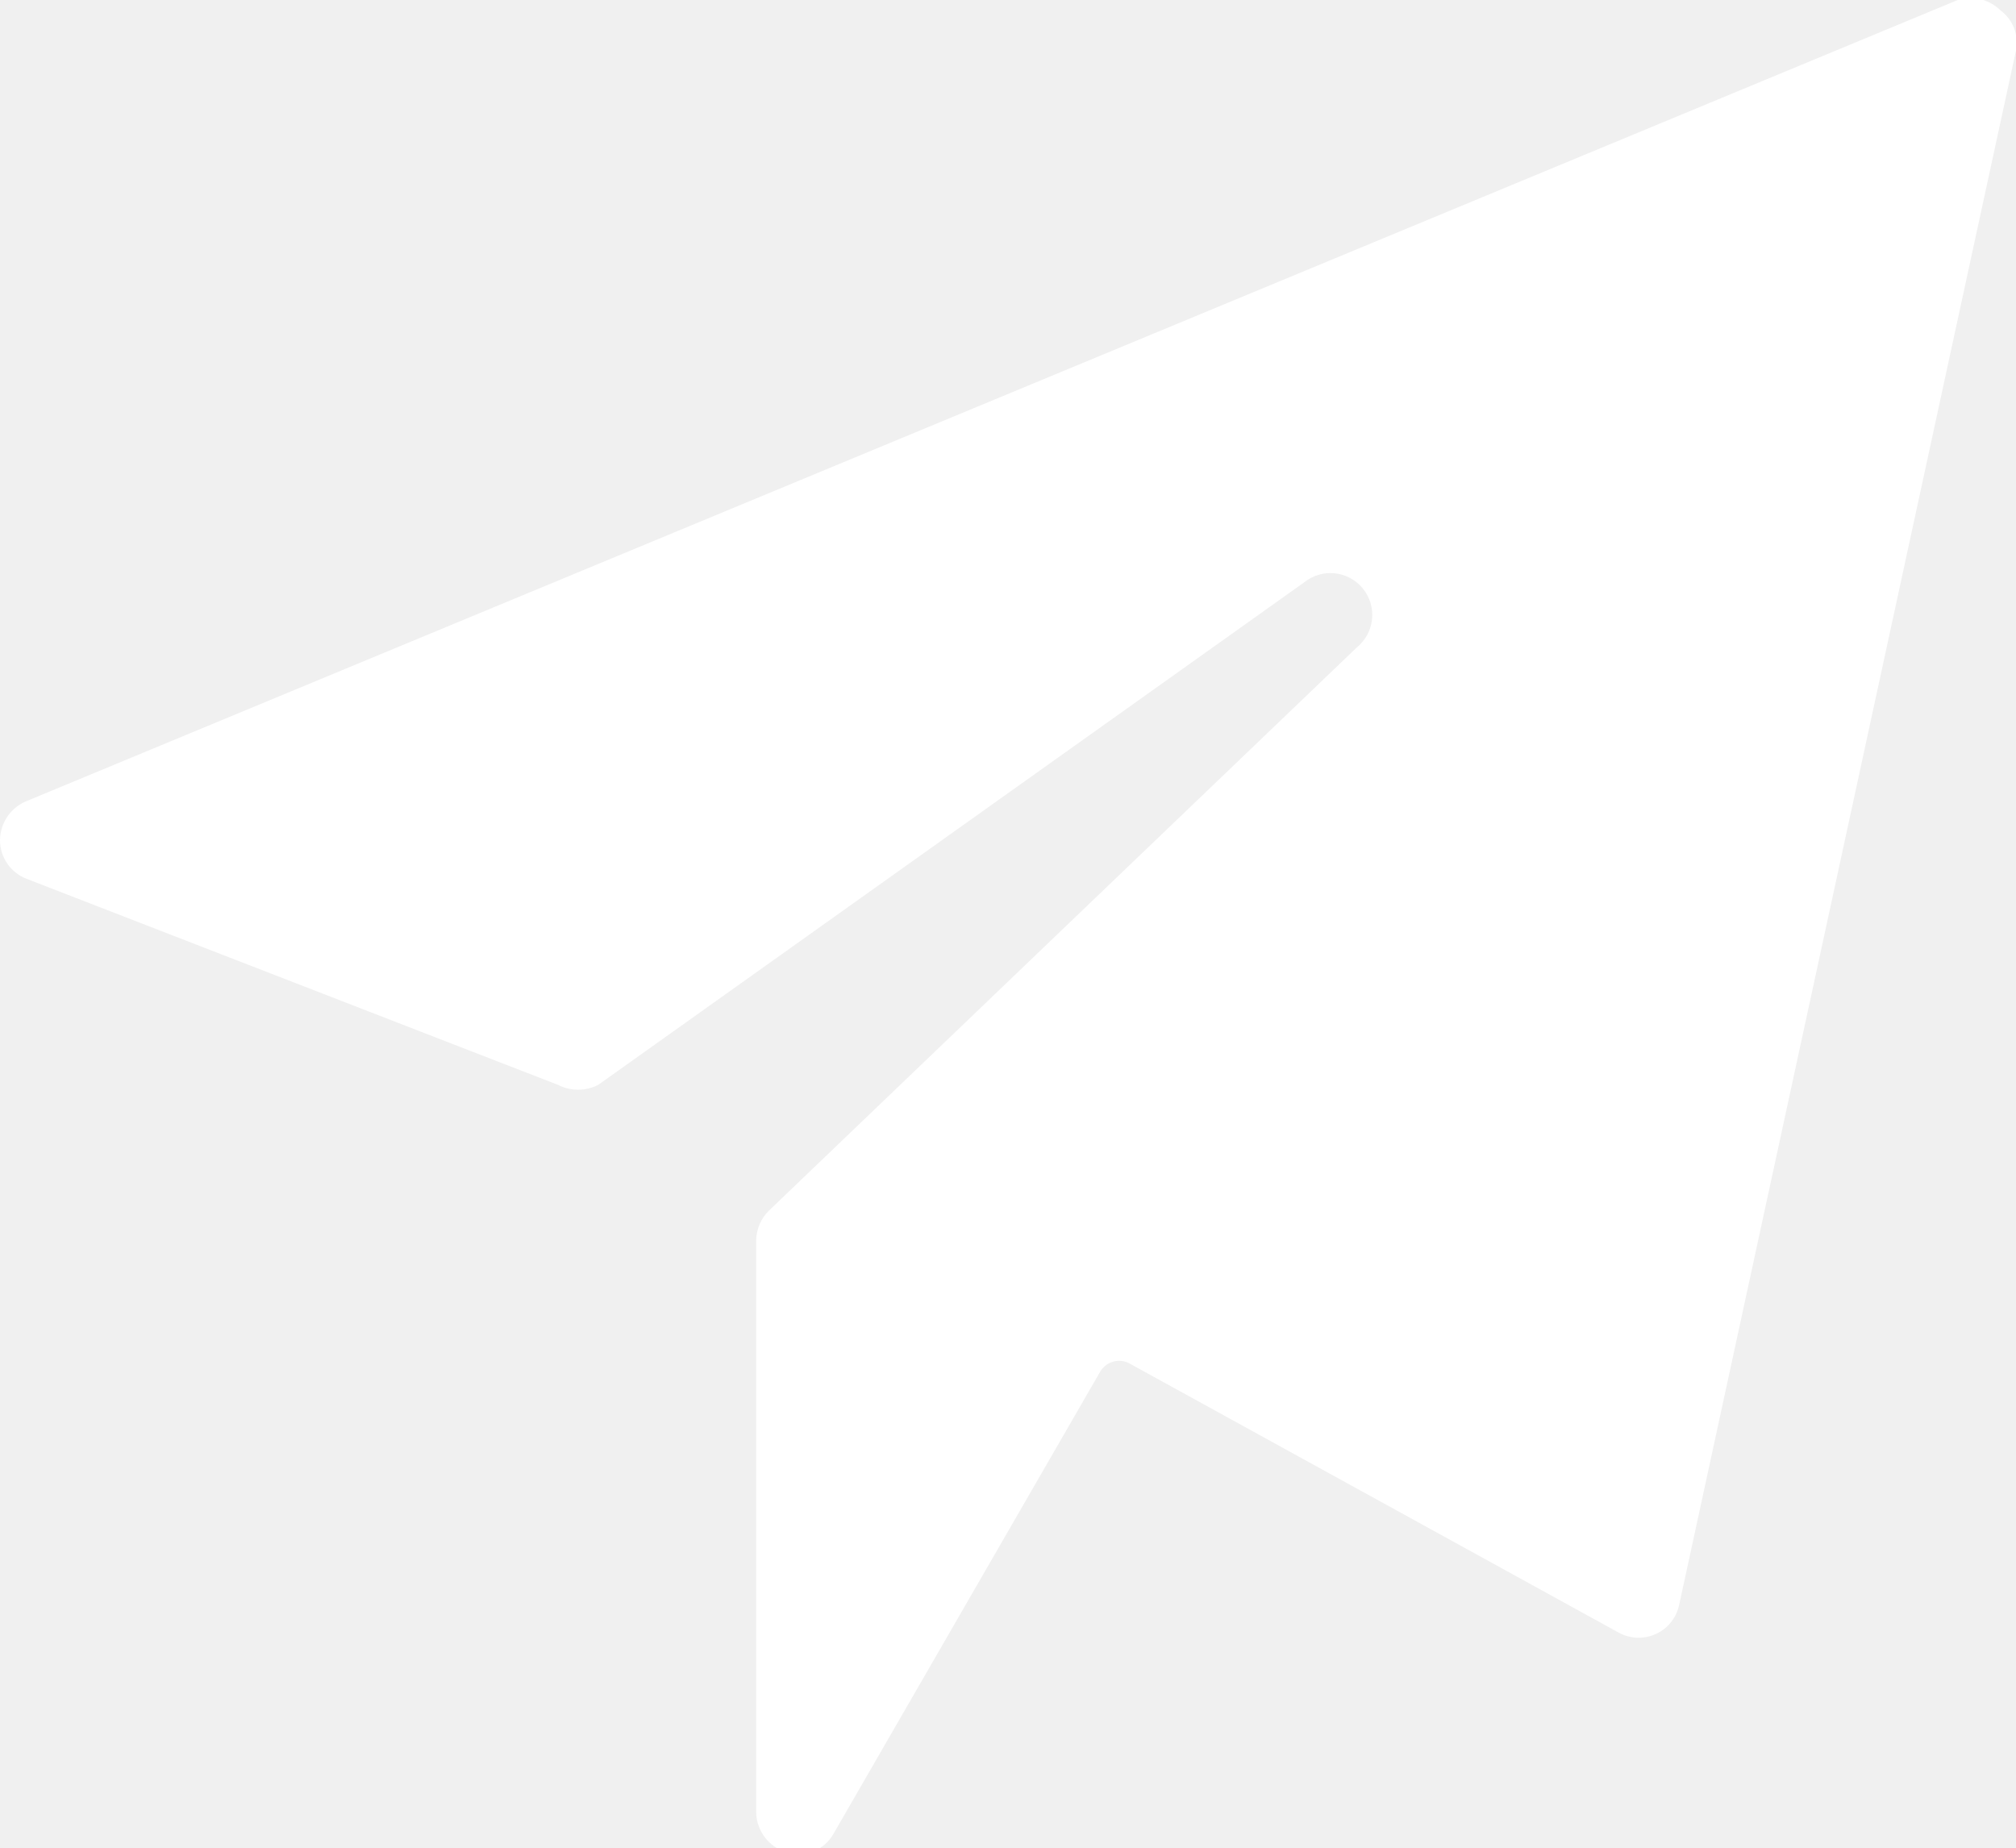
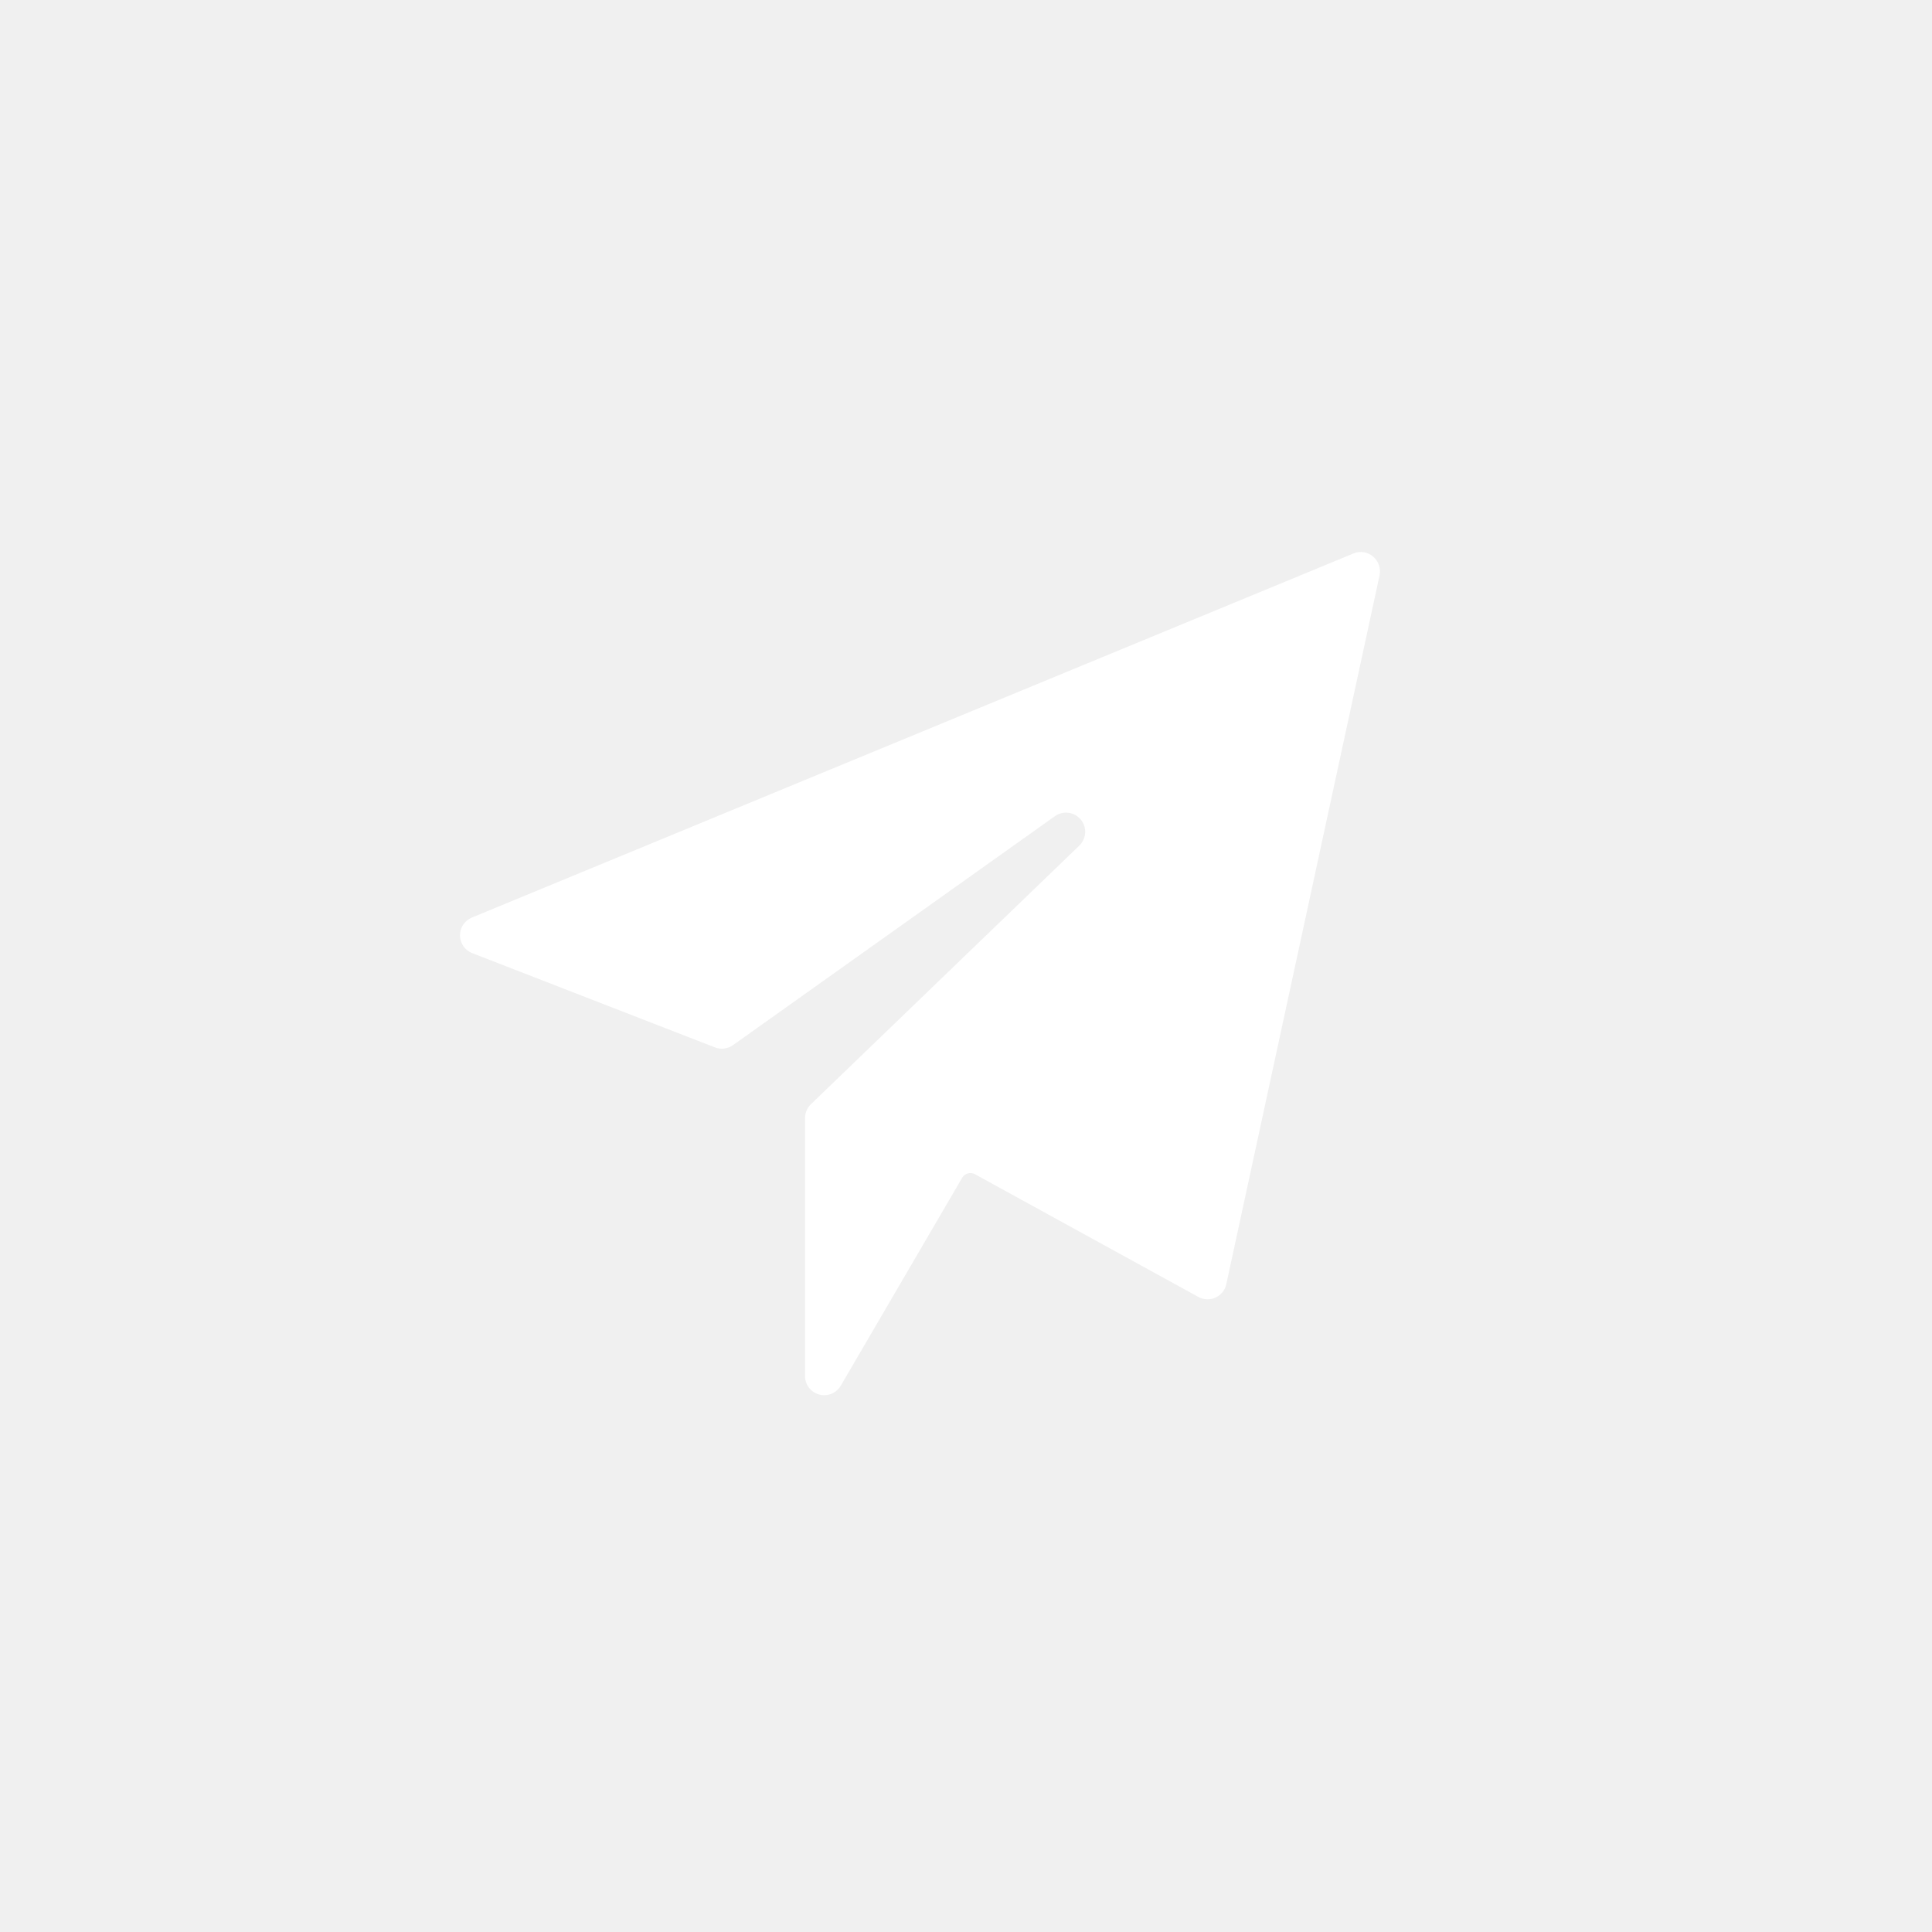
- <svg xmlns="http://www.w3.org/2000/svg" viewBox="0 0 15.57 14.27">
-   <defs>
-     <style>.cls-1{fill:#fff;fill-rule:evenodd;}</style>
-   </defs>
-   <g id="Layer_2" data-name="Layer 2">
-     <g id="Layer_1-2" data-name="Layer 1">
-       <path class="cls-1" d="M15.45.08A.33.33,0,0,0,15.12,0L.2,6.19a.33.33,0,0,0-.2.3.32.32,0,0,0,.21.3l4.1,1.59a.34.34,0,0,0,.31,0l5.45-3.88a.32.32,0,0,1,.41.5L5.94,9.35a.33.33,0,0,0-.1.23V14a.33.33,0,0,0,.24.31.31.31,0,0,0,.36-.15L8.5,10.59a.17.17,0,0,1,.22-.06l3.78,2.08a.32.32,0,0,0,.47-.22l2.6-12A.31.31,0,0,0,15.45.08Z" />
+ <svg xmlns="http://www.w3.org/2000/svg" width="42px" height="42px" viewBox="0 0 42 42" version="1.1">
+   <g id="CELESTIA" stroke="none" stroke-width="1" fill="none" fill-rule="evenodd">
+     <g id="ALLICO" transform="translate(-262, -93)">
+       <g id="black_mail-copy-2" transform="translate(262, 93)">
+         <rect id="Rectangle-Copy-2" x="0" y="0" width="42" height="42" />
+         <path d="M29.848,12.097 C29.729,11.997 29.565,11.972 29.422,12.032 L10.256,19.948 C10.1,20.013 9.998,20.167 10,20.337 C10.002,20.507 10.107,20.658 10.265,20.72 L15.541,22.769 C15.671,22.82 15.817,22.802 15.931,22.723 L22.93,17.745 C23.108,17.616 23.355,17.648 23.495,17.816 C23.635,17.985 23.62,18.234 23.461,18.385 L17.628,24.005 C17.547,24.084 17.501,24.192 17.501,24.305 L17.501,29.915 C17.501,30.103 17.627,30.267 17.809,30.316 C17.99,30.365 18.181,30.287 18.277,30.125 L20.916,25.605 C20.973,25.507 21.097,25.473 21.196,25.527 L26.051,28.194 C26.166,28.257 26.305,28.263 26.425,28.208 C26.544,28.154 26.631,28.046 26.659,27.917 L29.992,12.502 C30.021,12.351 29.966,12.196 29.848,12.097 Z" id="Fill-2" fill="#FFFFFF" />
+       </g>
    </g>
  </g>
</svg>
